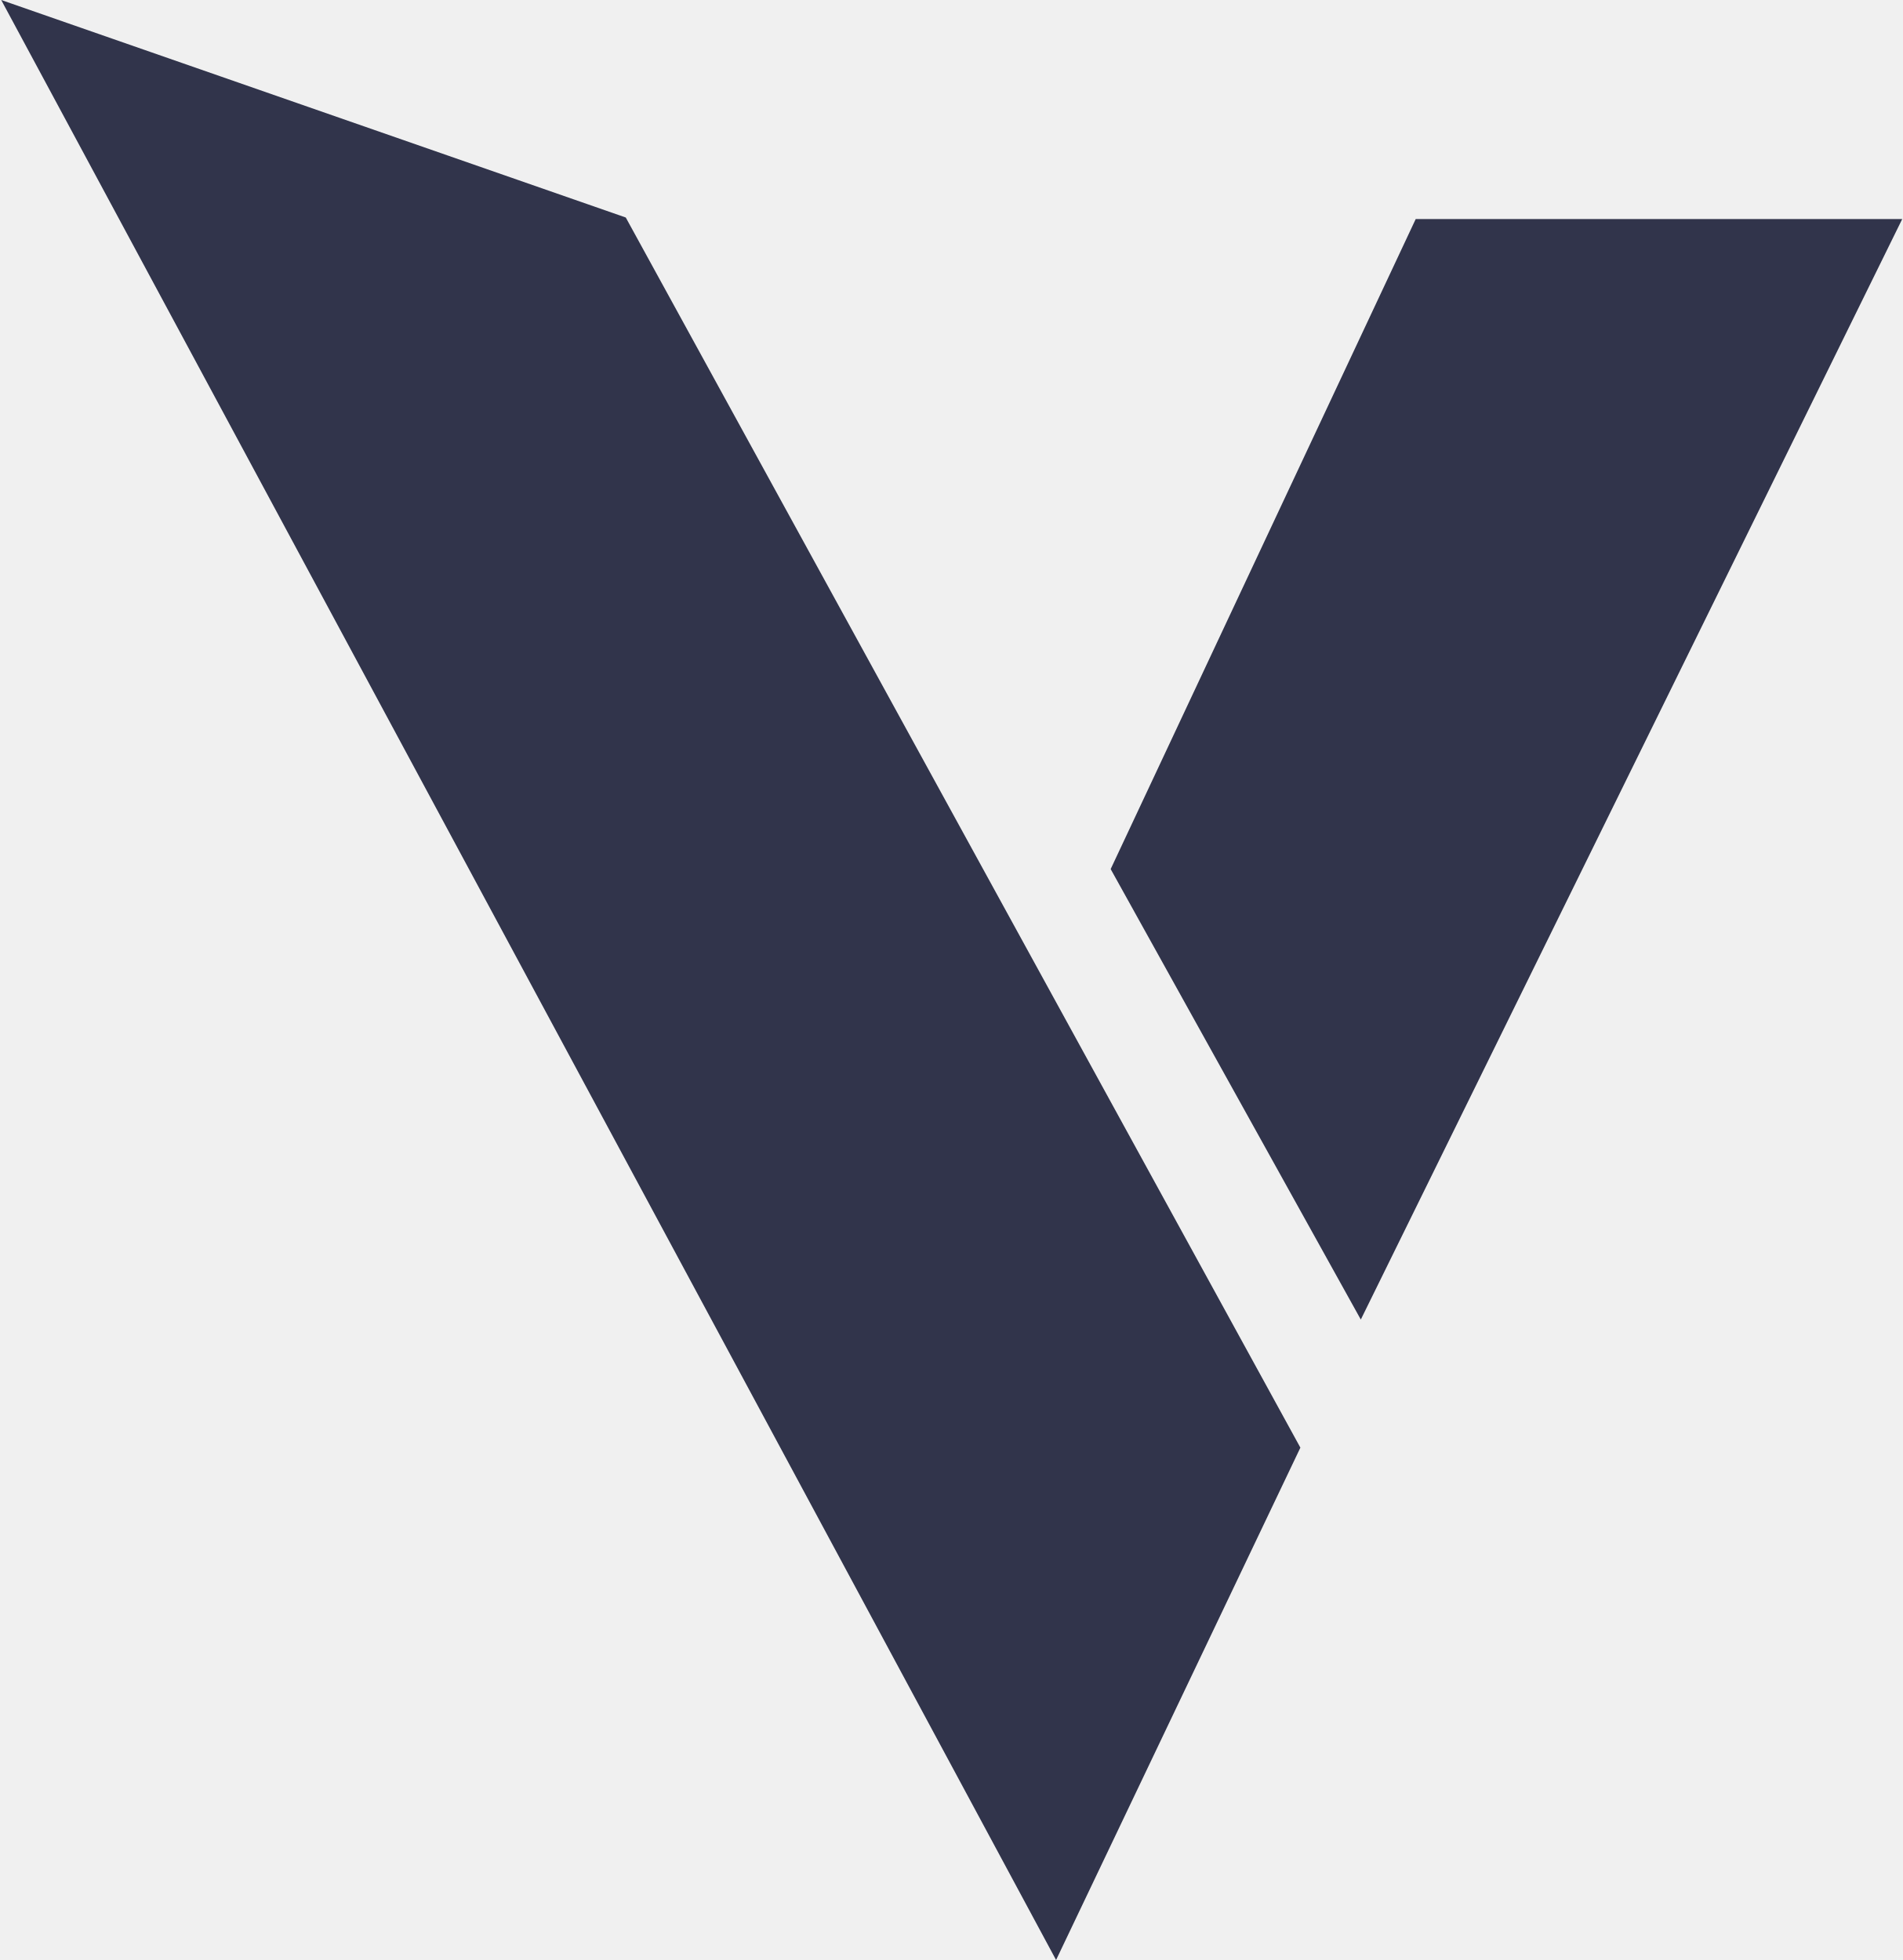
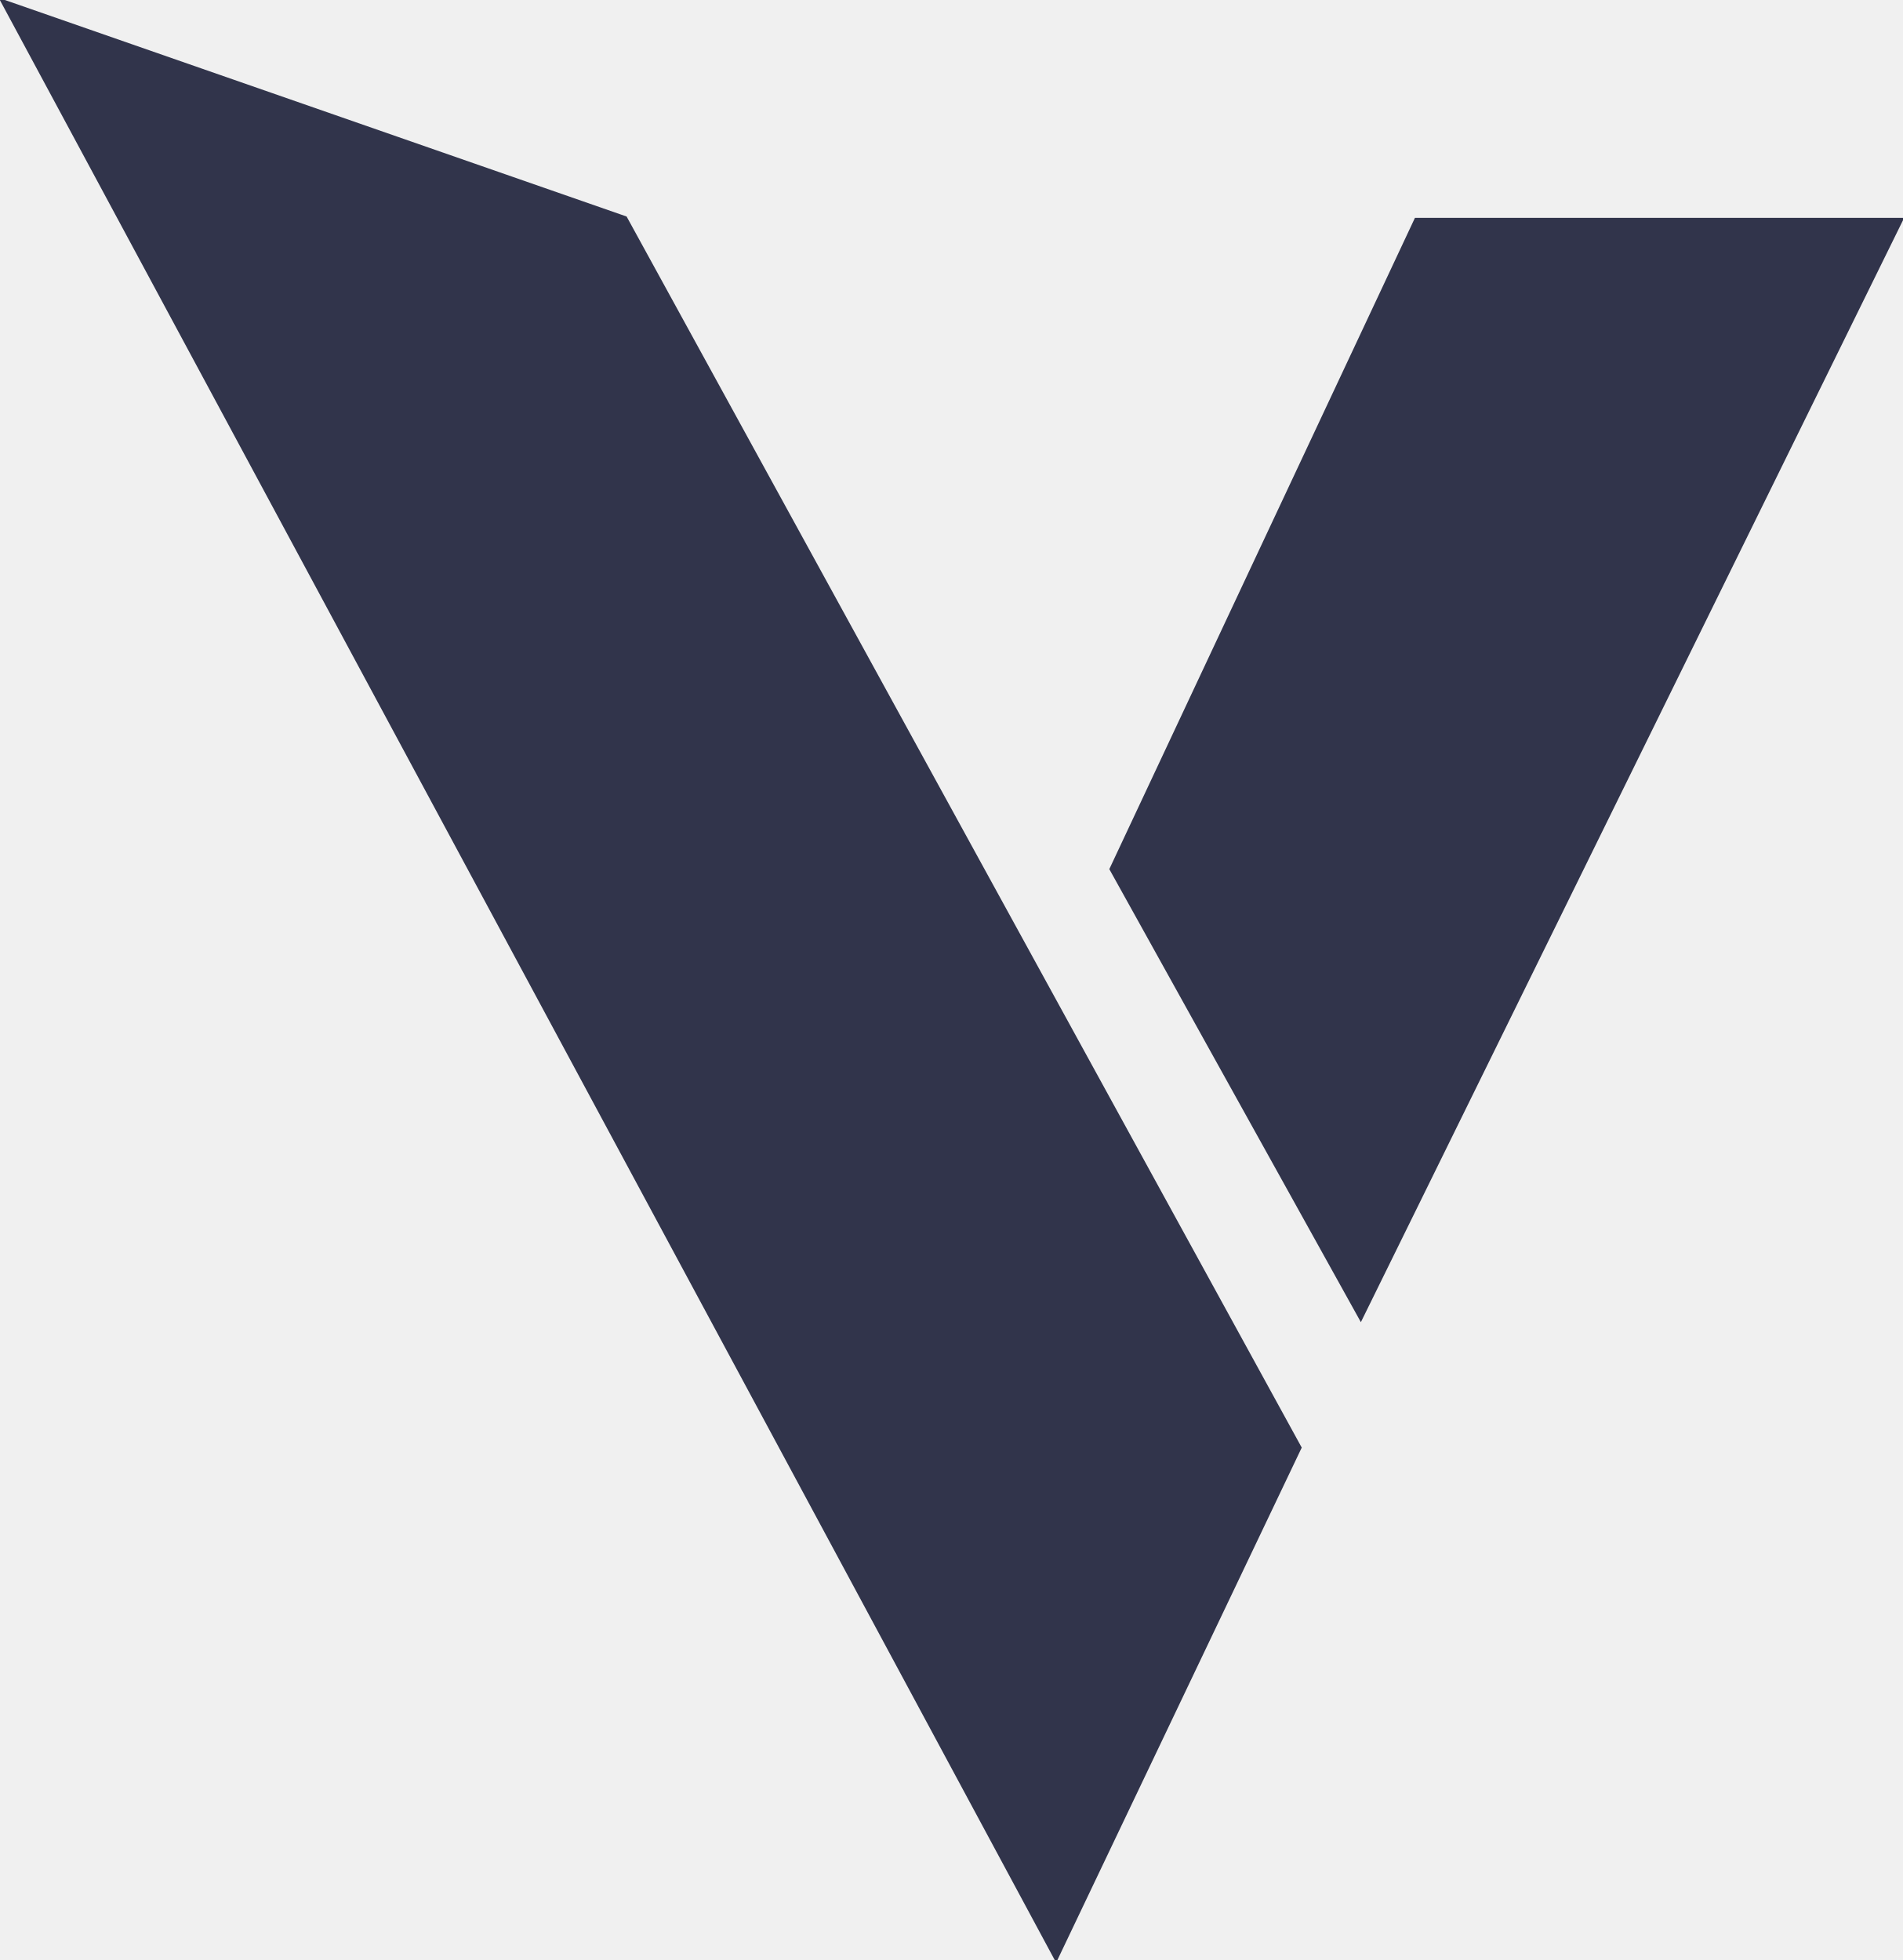
<svg xmlns="http://www.w3.org/2000/svg" width="787" height="811" viewBox="0 0 787 811" fill="none">
+   <style> path { fill: #31344B; stroke: #31344B; } @media (prefers-color-scheme: dark) { path { fill: #fff; stroke: #fff; } } </style>
  <path d="M0.5 0L258.898 90L538 599L436.925 811L0.5 0Z" fill="#31344B" />
  <path d="M563 546L459.51 359.605L585.717 90.633H787L563 546Z" fill="#31344B" />
</svg>
